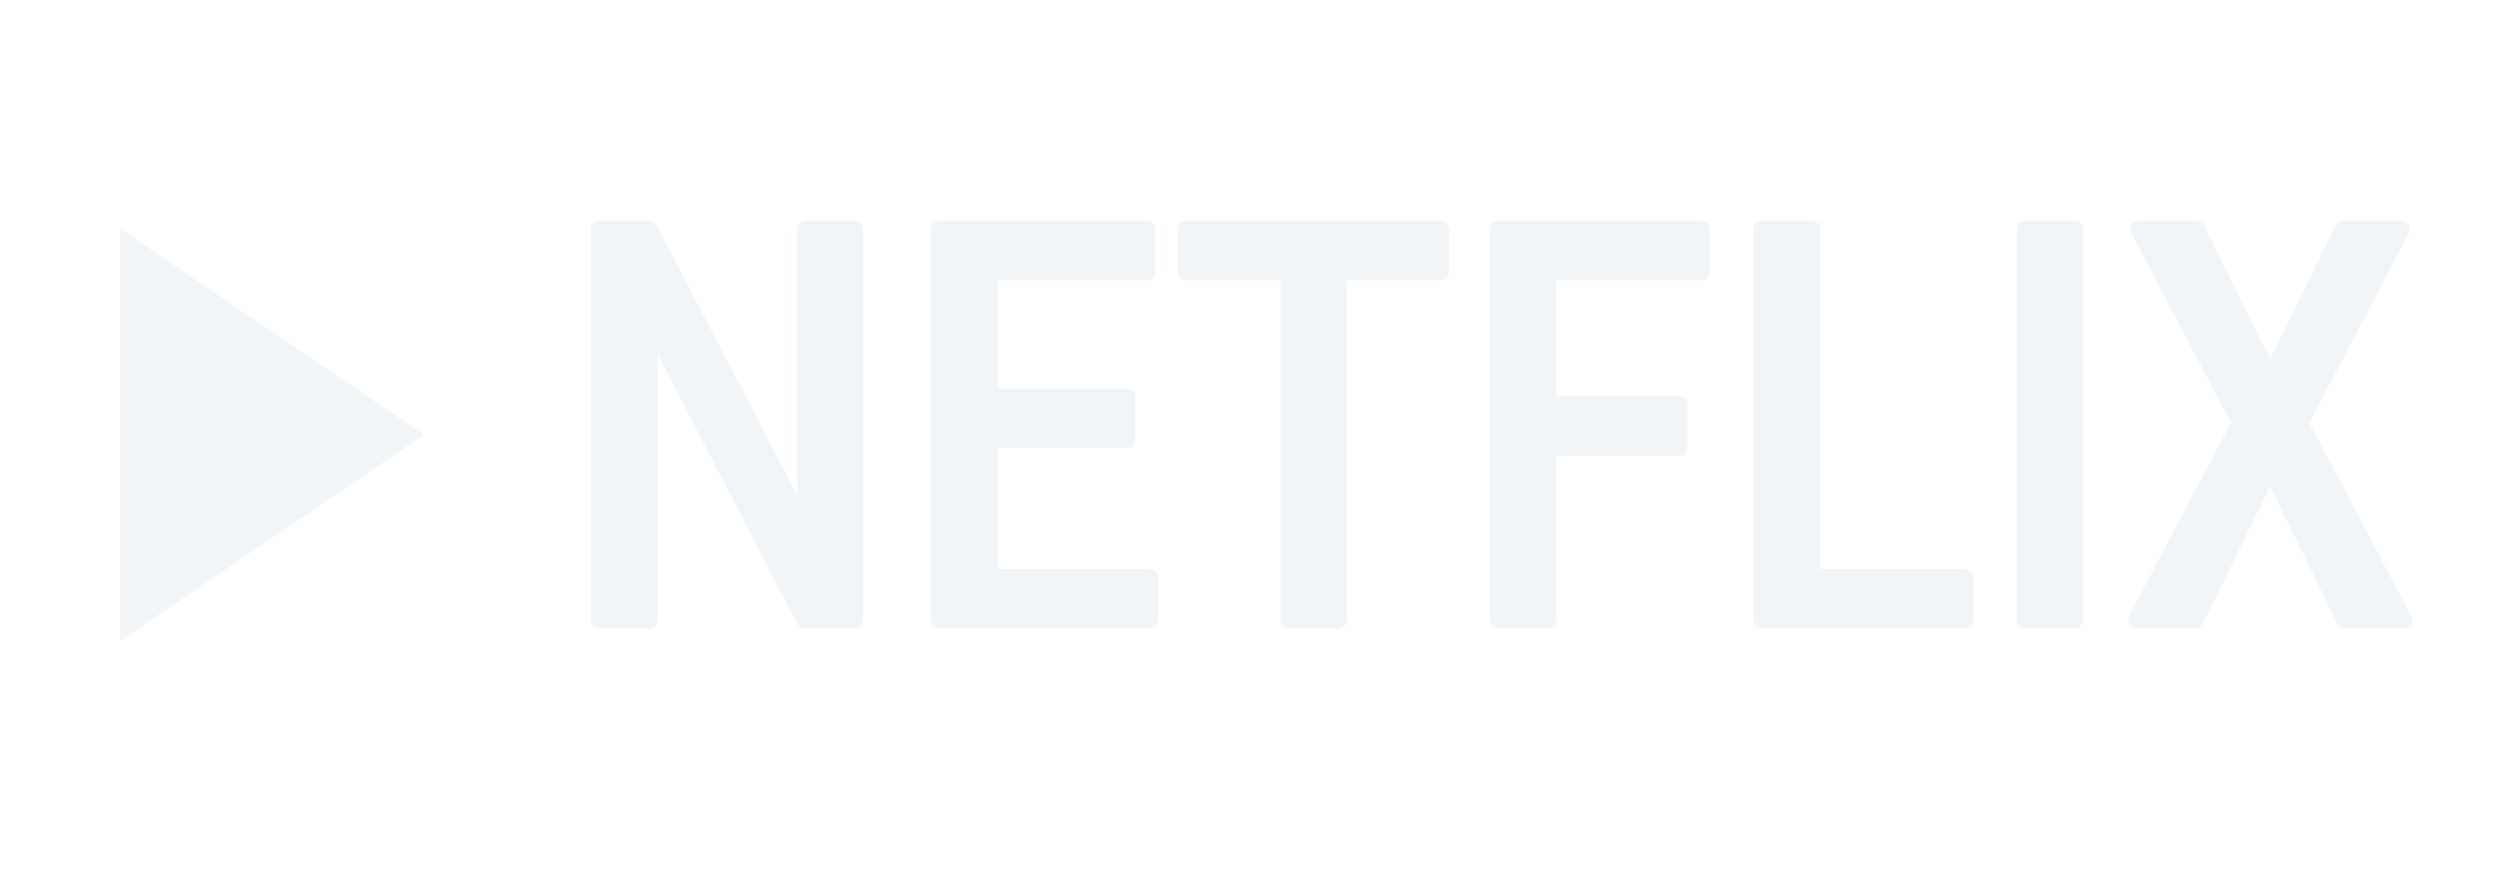
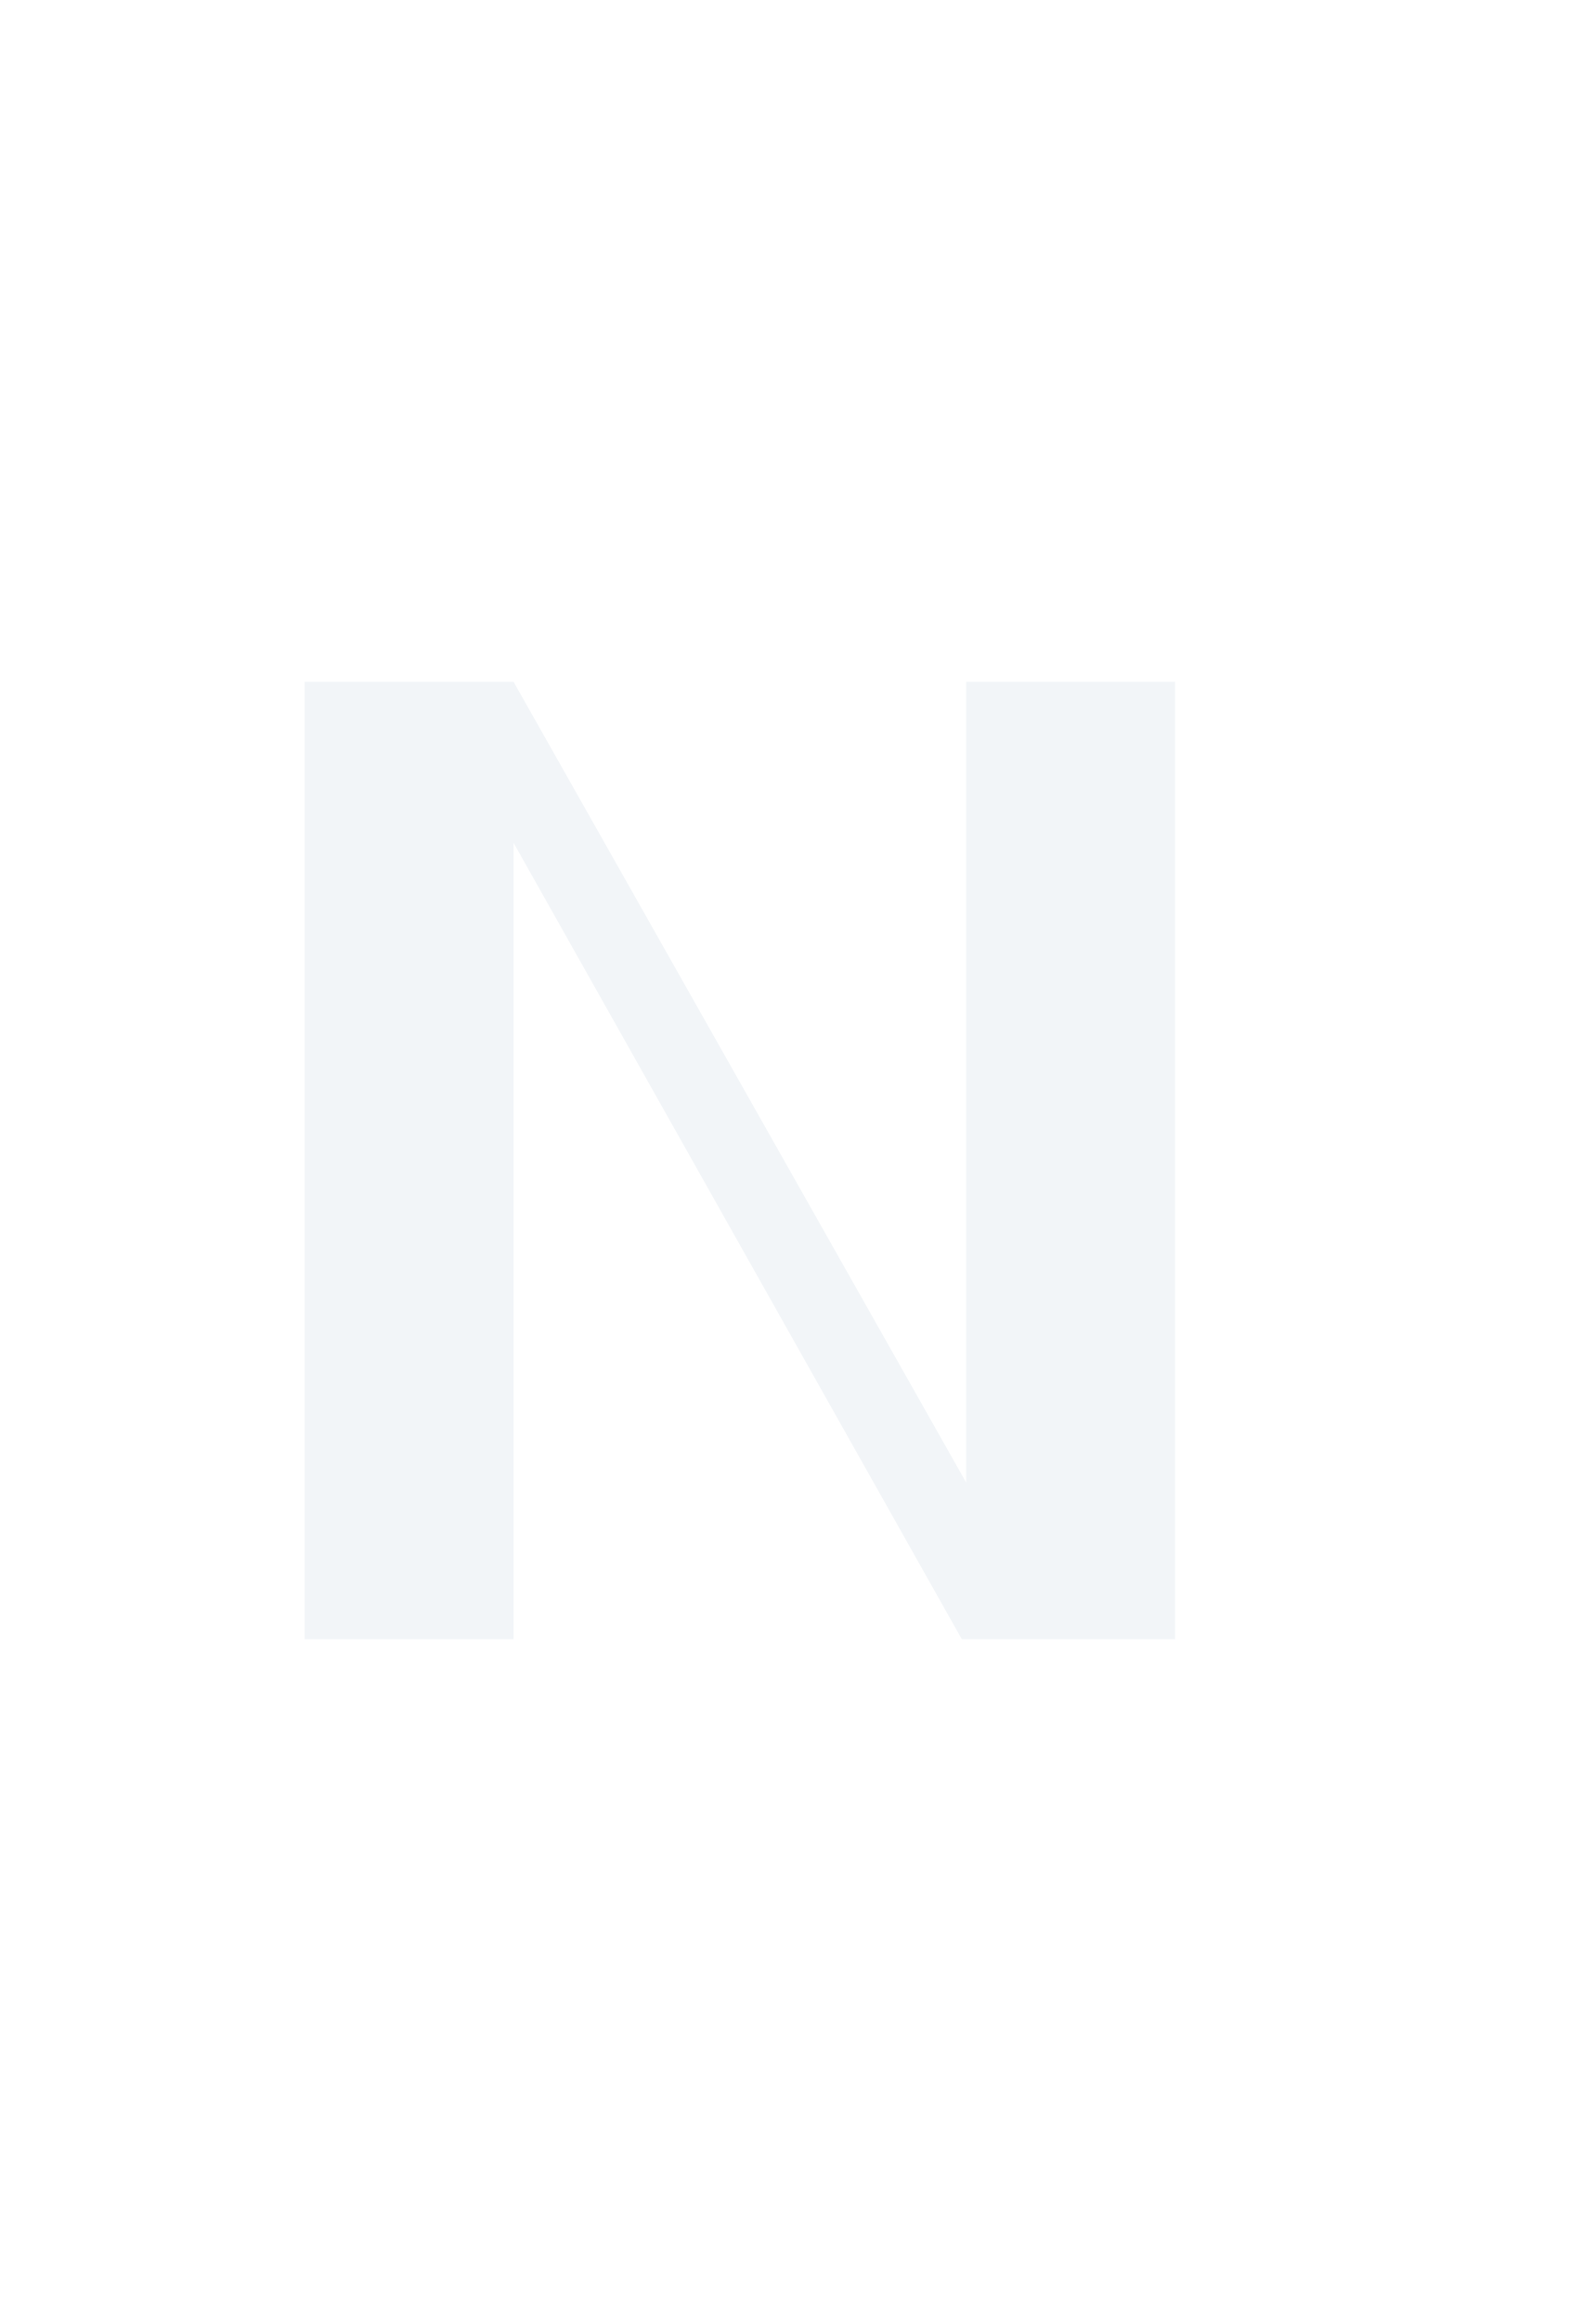
- <svg xmlns="http://www.w3.org/2000/svg" width="46" height="16" viewBox="0 0 46 16" role="img" aria-label="NETFLIX">
-   <path d="M2.2 4.2v7.6L7.8 8z" fill="#F2F5F8" />
-   <path fill="#F2F5F8" stroke="#F2F5F8" stroke-width="0.32" stroke-linejoin="round" paint-order="stroke fill" d="M14.83 4.22L15.72 4.22L15.72 11.40L14.81 11.40L11.94 5.86L11.94 11.40L11.03 11.40L11.03 4.22L11.94 4.22L14.83 9.77L14.83 4.22ZM18.03 10.63L21.15 10.63L21.15 11.40L18.03 11.40L18.03 10.63ZM17.29 4.22L18.20 4.22L18.20 11.40L17.29 11.40L17.29 4.22ZM18.03 7.31L20.73 7.31L20.73 8.08L18.03 8.08L18.03 7.31ZM18.03 4.22L21.10 4.22L21.10 5.00L18.03 5.00L18.03 4.22ZM23.72 4.22L24.62 4.22L24.62 11.40L23.72 11.40L23.72 4.22ZM21.83 4.22L26.50 4.22L26.50 5.00L21.83 5.00L21.83 4.22ZM27.57 4.22L28.47 4.22L28.47 11.40L27.57 11.40L27.57 4.22ZM28.30 7.45L30.89 7.45L30.89 8.23L28.30 8.23L28.30 7.45ZM28.30 4.22L31.30 4.22L31.30 5.00L28.30 5.00L28.30 4.22ZM33.17 10.63L36.15 10.63L36.15 11.40L33.17 11.40L33.17 10.63ZM32.42 4.22L33.33 4.22L33.33 11.40L32.42 11.40L32.42 4.22ZM37.27 4.22L38.17 4.22L38.17 11.40L37.27 11.40L37.27 4.22ZM39.36 4.22L40.41 4.22L41.77 6.97L43.12 4.22L44.18 4.22L42.31 7.78L44.22 11.40L43.15 11.40L41.77 8.59L40.39 11.40L39.32 11.40L41.23 7.78L39.36 4.22Z" />
+ <svg xmlns="http://www.w3.org/2000/svg" width="11" height="16" viewBox="0 0 11 16" role="img" aria-label="NETFLIX">
+   <g transform="translate(0.00 3.20) scale(0.3)">
+     <path d="M7 27V5h4.8l10.4 18.4V5H27v22h-4.9L11.8 8.7V27z" fill="#F2F5F8" />
+   </g>
</svg>
